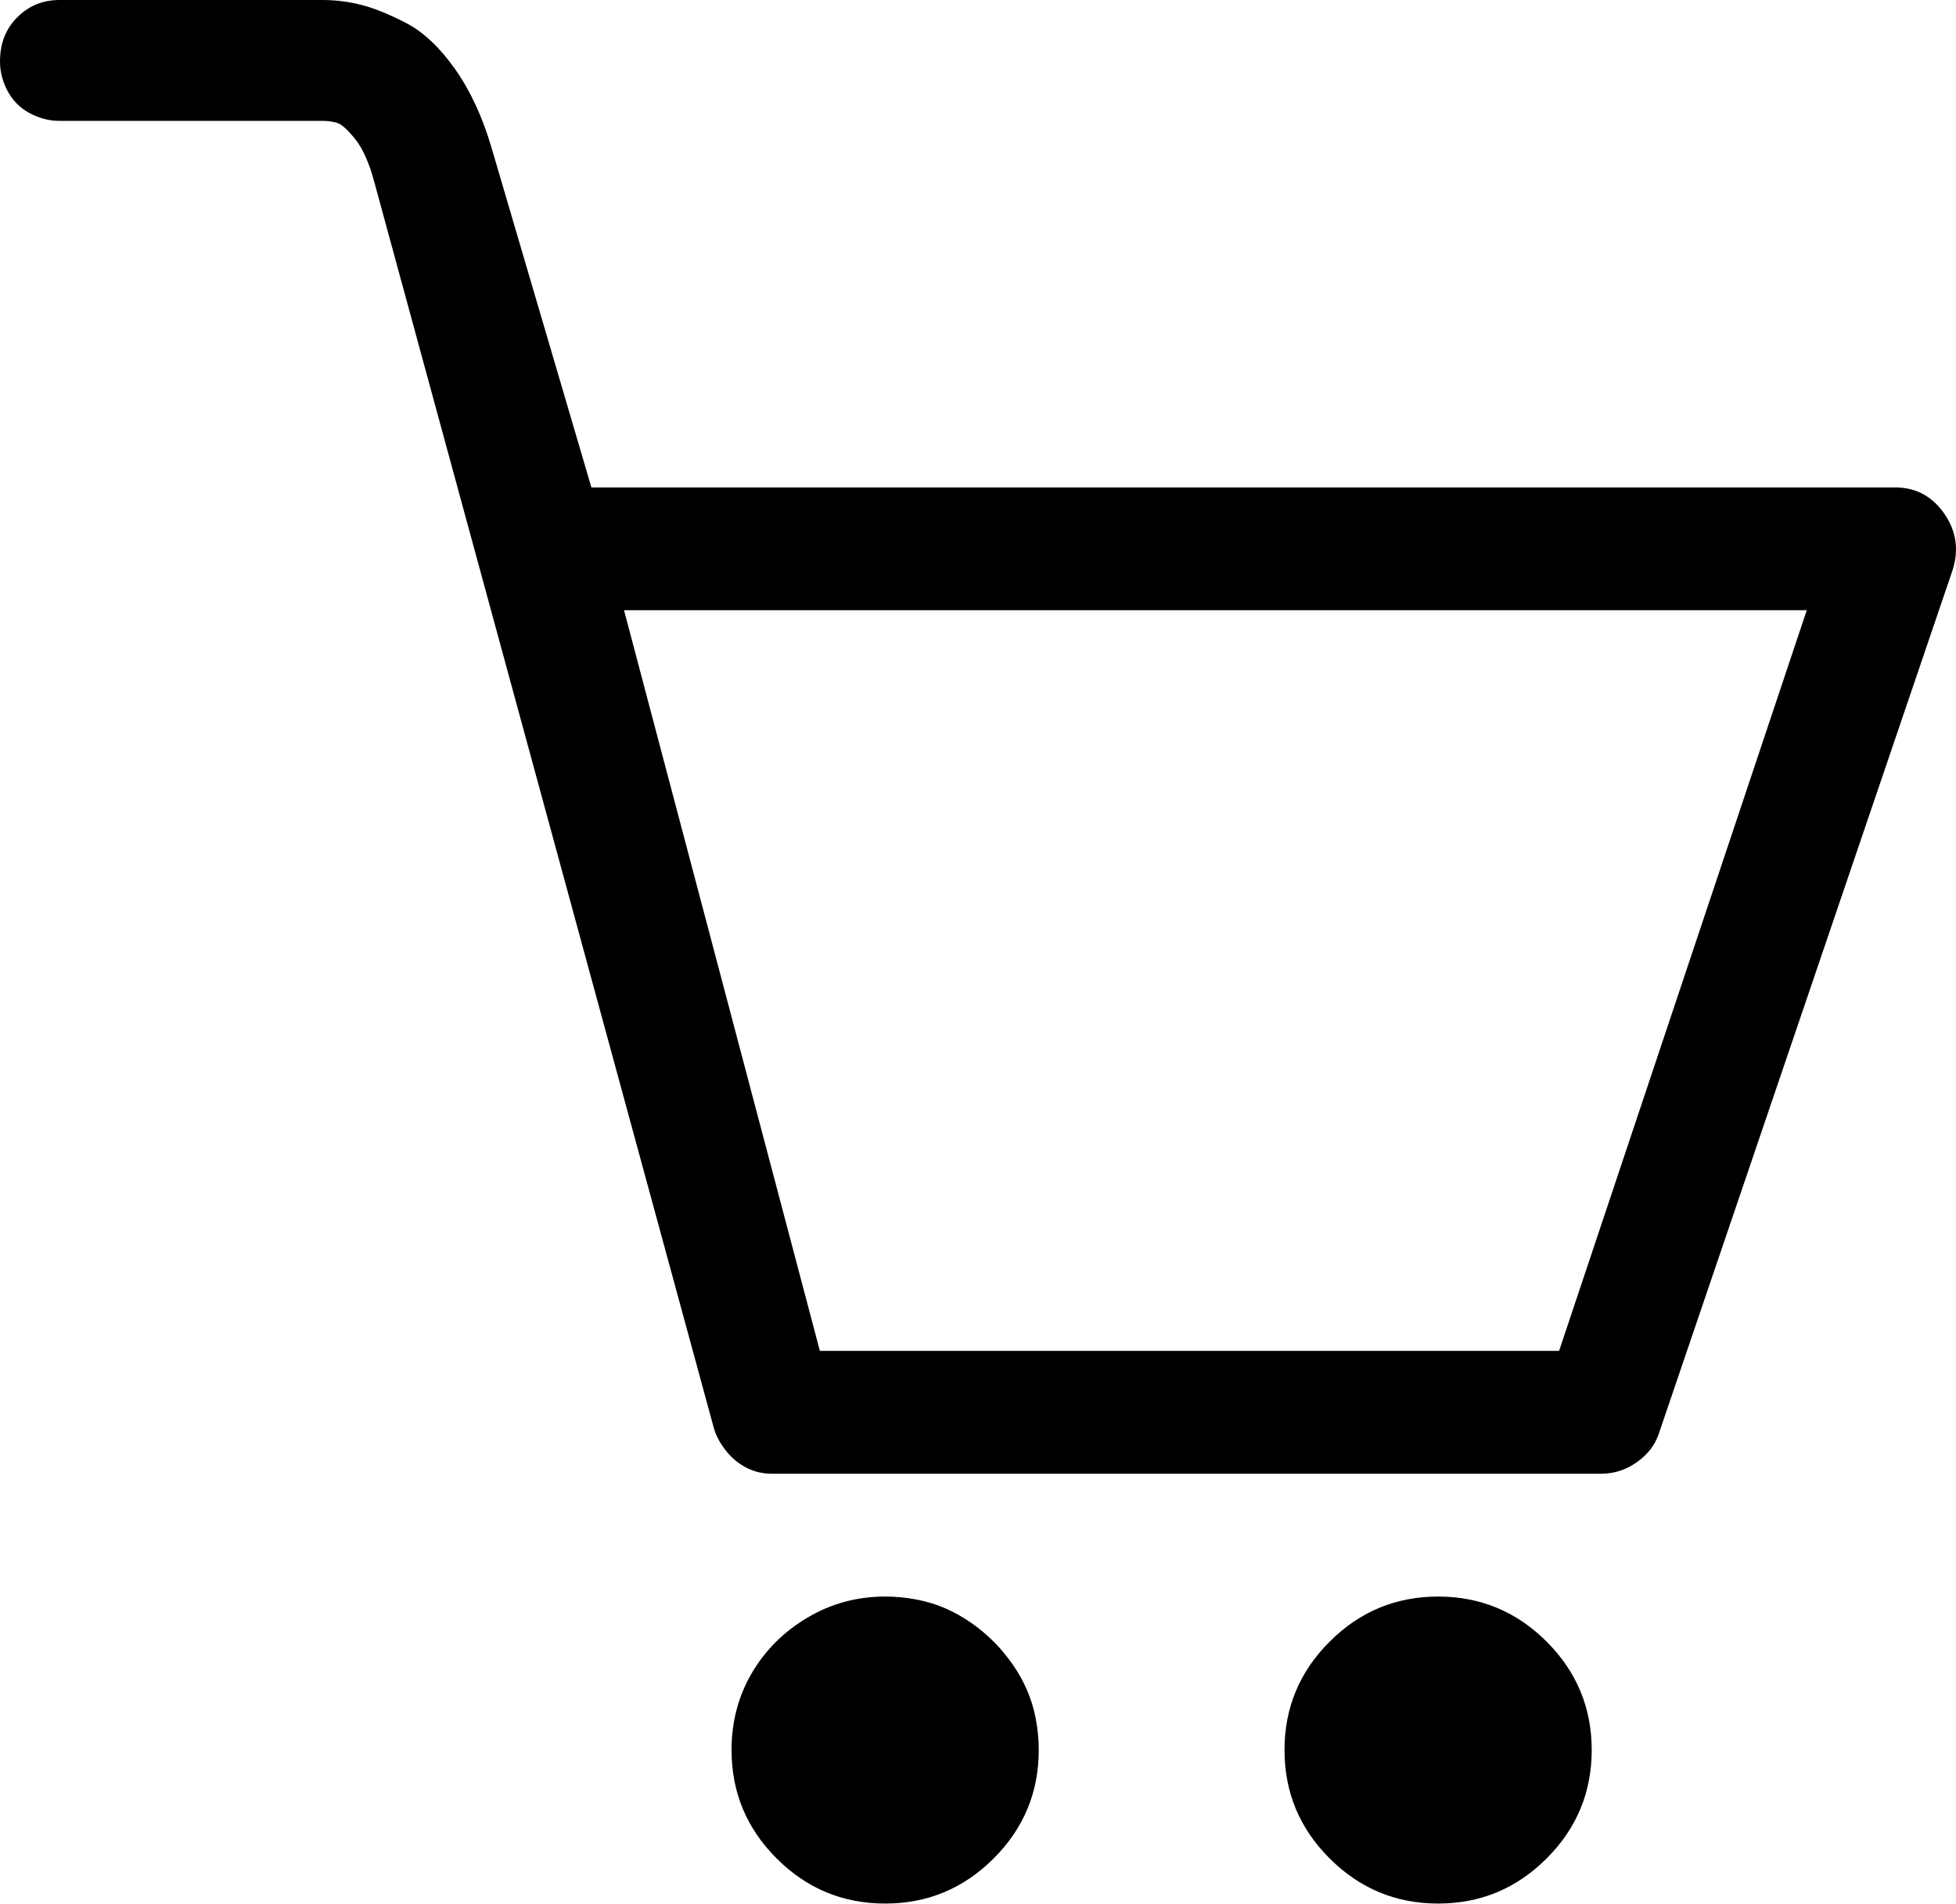
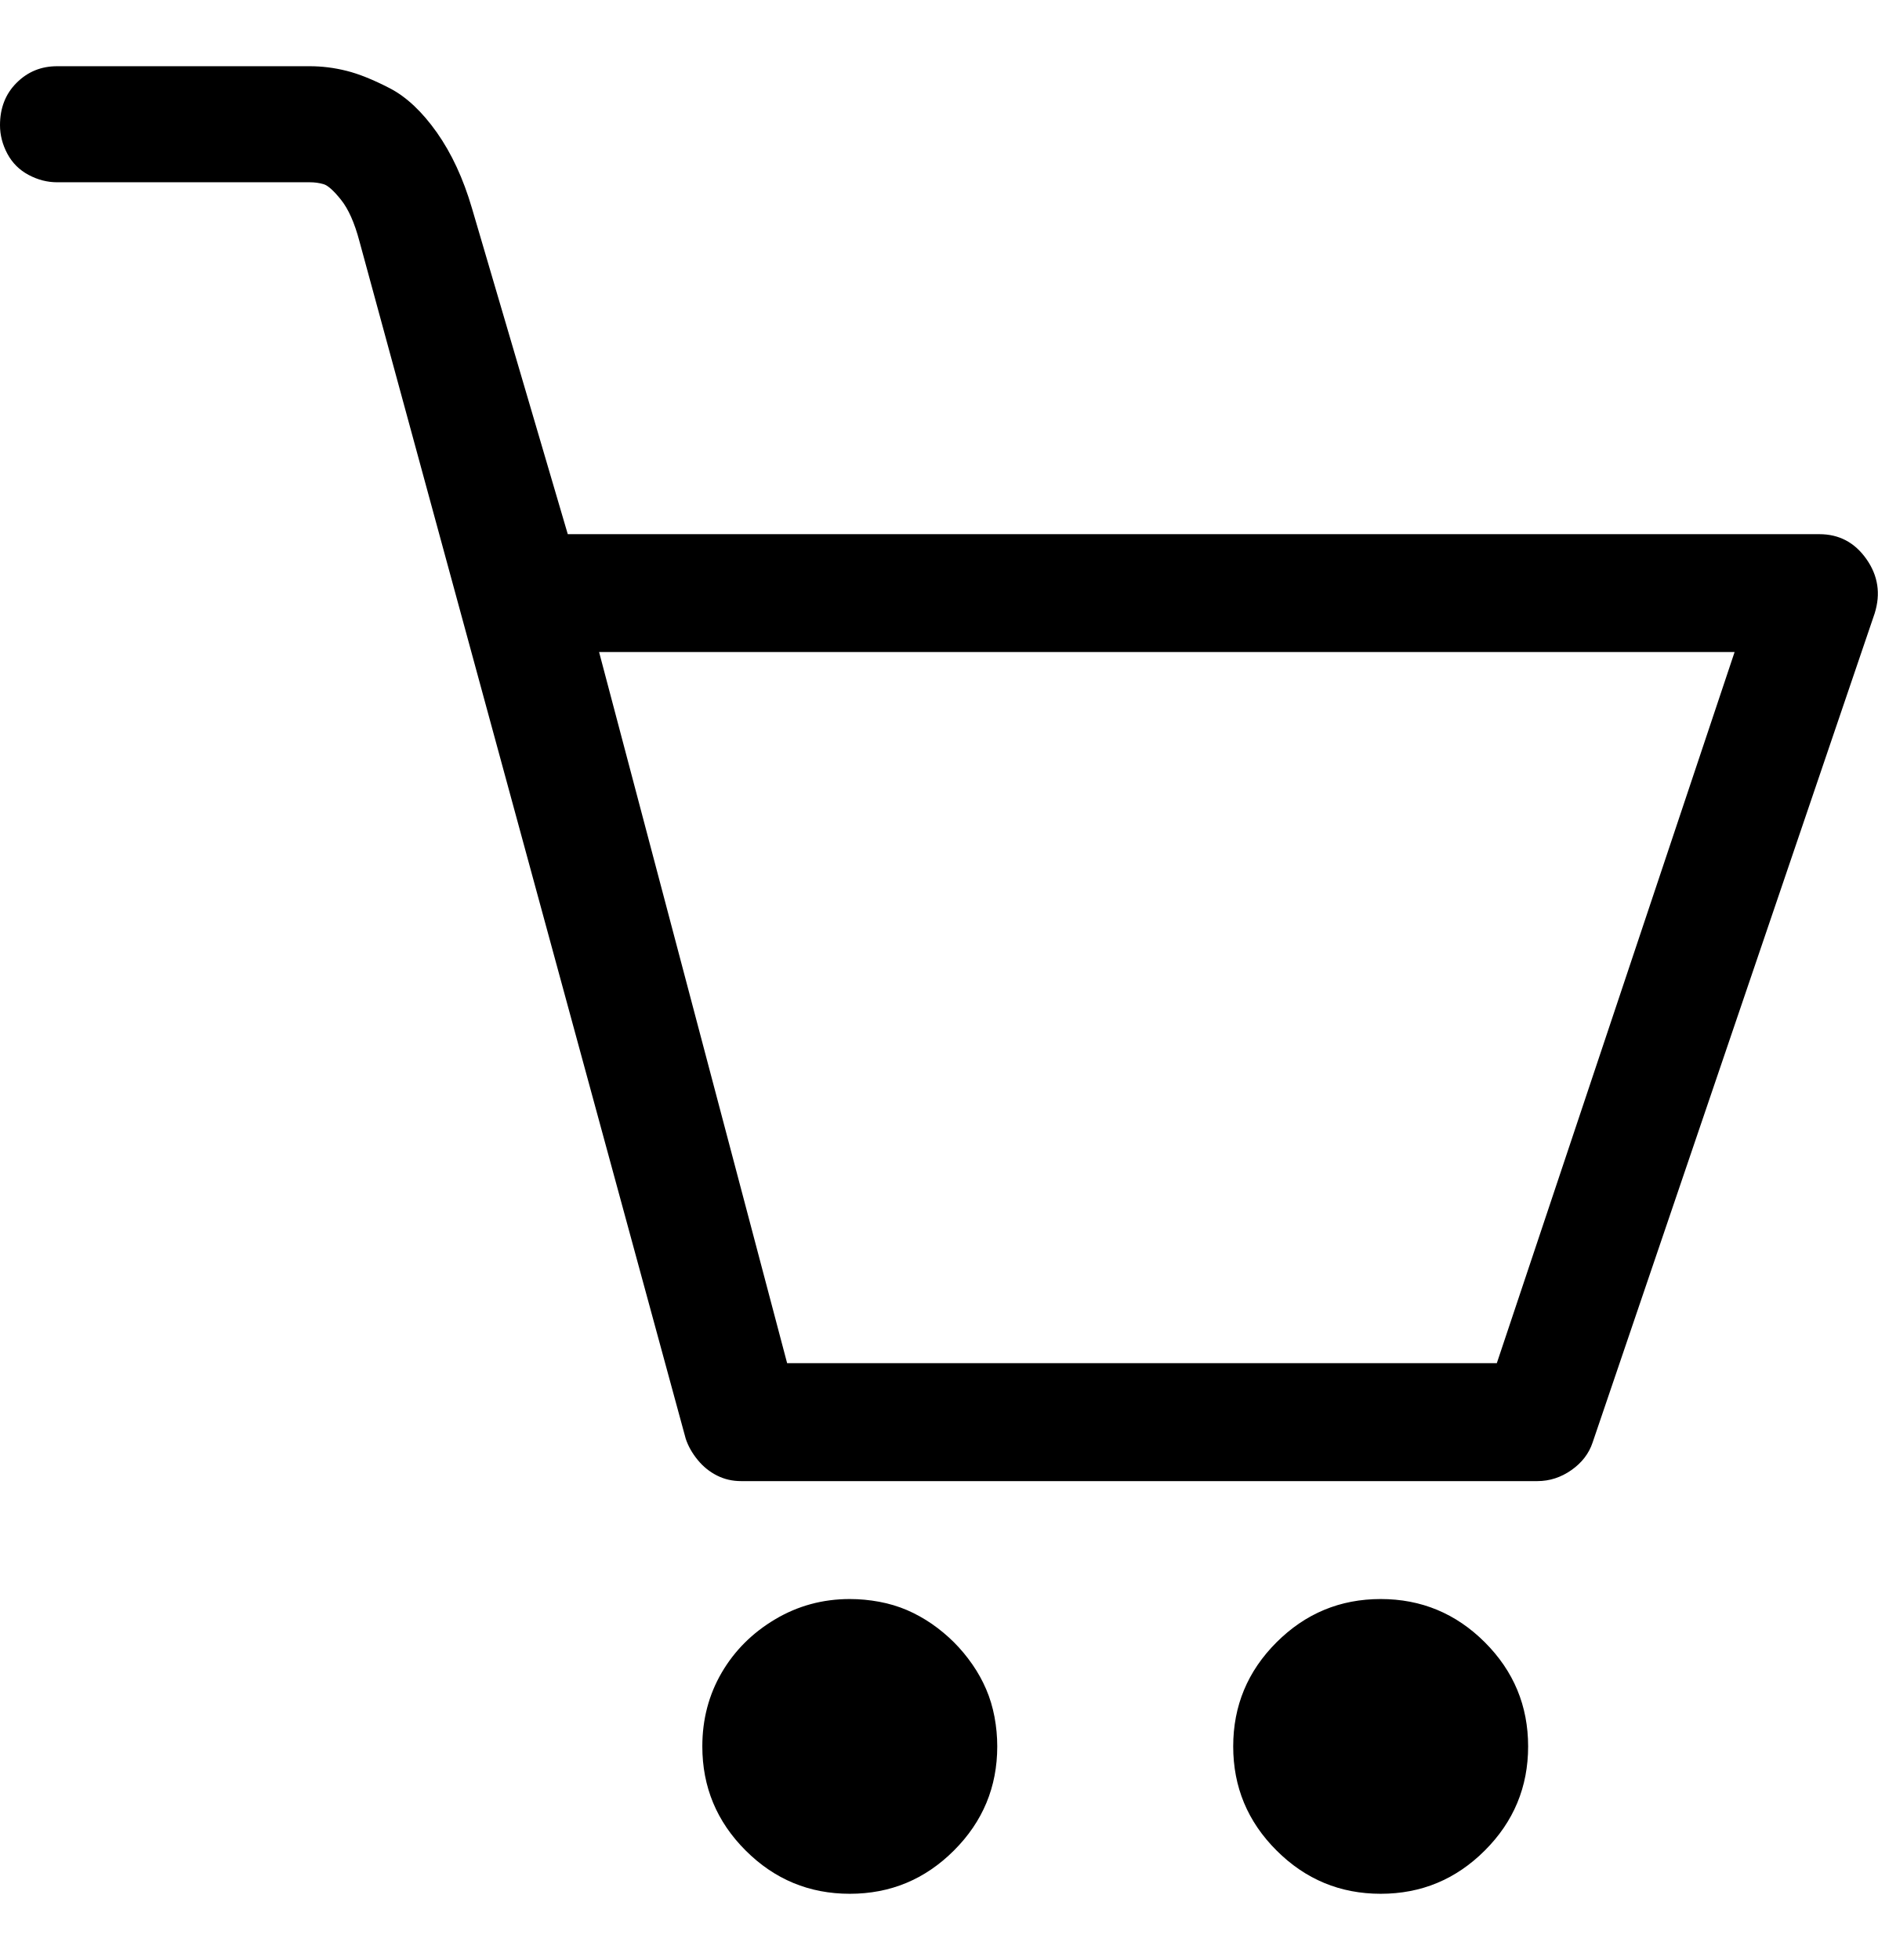
- <svg xmlns="http://www.w3.org/2000/svg" width="37" height="36" viewBox="0 0 37 36" fill="none">
+ <svg xmlns="http://www.w3.org/2000/svg" width="23" height="24" viewBox="0 0 37 36" fill="none">
  <path d="M36.774 9.708C36.544 9.381 36.235 9.218 35.848 9.218H11.187L9.298 2.794C9.128 2.214 8.898 1.718 8.608 1.306C8.317 0.895 8.009 0.605 7.682 0.435C7.355 0.266 7.07 0.151 6.828 0.091C6.586 0.03 6.344 0 6.102 0H1.126C0.811 0 0.545 0.109 0.327 0.327C0.109 0.544 0 0.823 0 1.161C0 1.355 0.048 1.542 0.145 1.724C0.242 1.905 0.381 2.044 0.563 2.141C0.745 2.238 0.932 2.286 1.126 2.286H6.102C6.199 2.286 6.289 2.298 6.374 2.323C6.459 2.347 6.574 2.45 6.719 2.631C6.864 2.812 6.986 3.085 7.082 3.448L13.511 27.036C13.559 27.181 13.638 27.321 13.747 27.454C13.856 27.587 13.983 27.689 14.129 27.762C14.274 27.835 14.431 27.871 14.601 27.871H30.291C30.533 27.871 30.757 27.798 30.963 27.653C31.169 27.508 31.308 27.327 31.38 27.109L36.937 10.778C37.058 10.391 37.004 10.034 36.774 9.708ZM29.492 25.548H15.509L11.804 11.54H34.177L29.492 25.548ZM27.204 30.194C26.405 30.194 25.721 30.478 25.152 31.046C24.582 31.615 24.298 32.298 24.298 33.097C24.298 33.895 24.582 34.579 25.152 35.147C25.721 35.716 26.405 36 27.204 36C28.003 36 28.687 35.716 29.256 35.147C29.825 34.579 30.109 33.895 30.109 33.097C30.109 32.298 29.825 31.615 29.256 31.046C28.687 30.478 28.003 30.194 27.204 30.194ZM16.744 30.194C16.211 30.194 15.72 30.327 15.273 30.593C14.825 30.859 14.473 31.21 14.219 31.645C13.965 32.081 13.838 32.565 13.838 33.097C13.838 33.895 14.122 34.579 14.691 35.147C15.26 35.716 15.944 36 16.744 36C17.543 36 18.227 35.716 18.796 35.147C19.365 34.579 19.649 33.895 19.649 33.097C19.649 32.903 19.631 32.71 19.595 32.516C19.558 32.323 19.504 32.141 19.431 31.972C19.358 31.802 19.268 31.639 19.159 31.482C19.05 31.325 18.929 31.179 18.796 31.046C18.662 30.913 18.517 30.792 18.36 30.683C18.202 30.575 18.039 30.484 17.869 30.411C17.7 30.339 17.518 30.284 17.325 30.248C17.131 30.212 16.937 30.194 16.744 30.194Z" fill="black" />
</svg>
